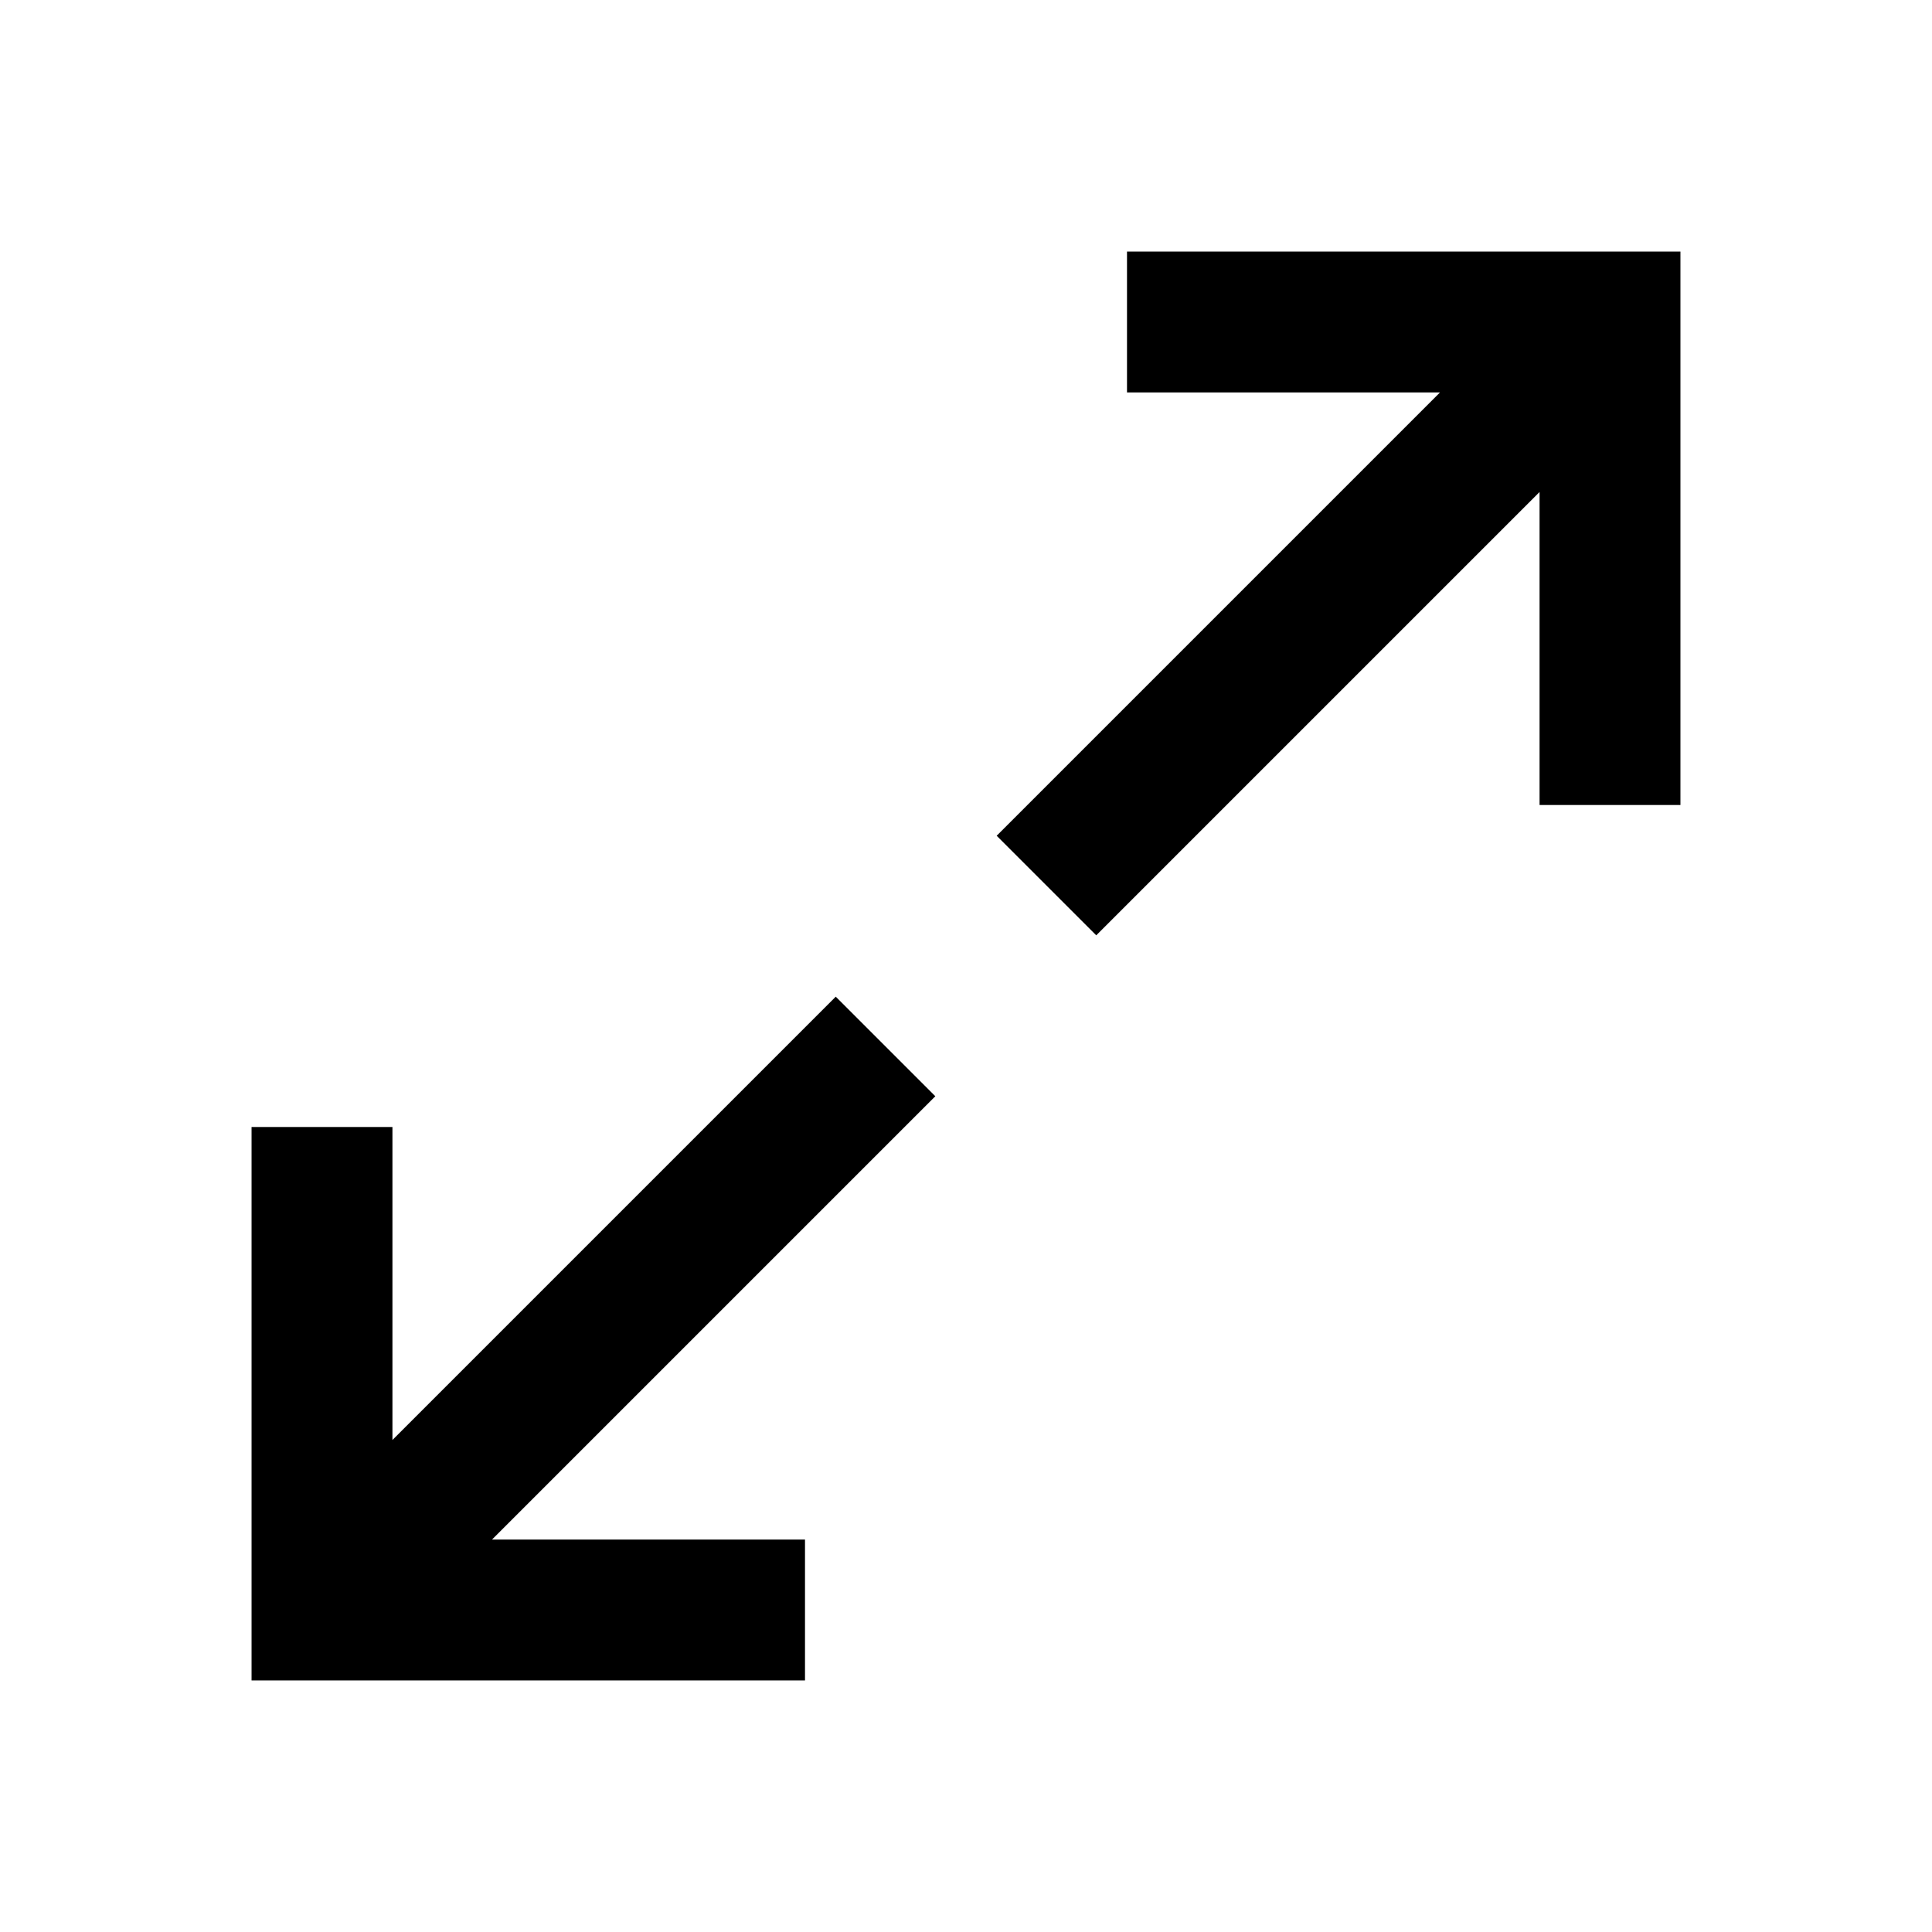
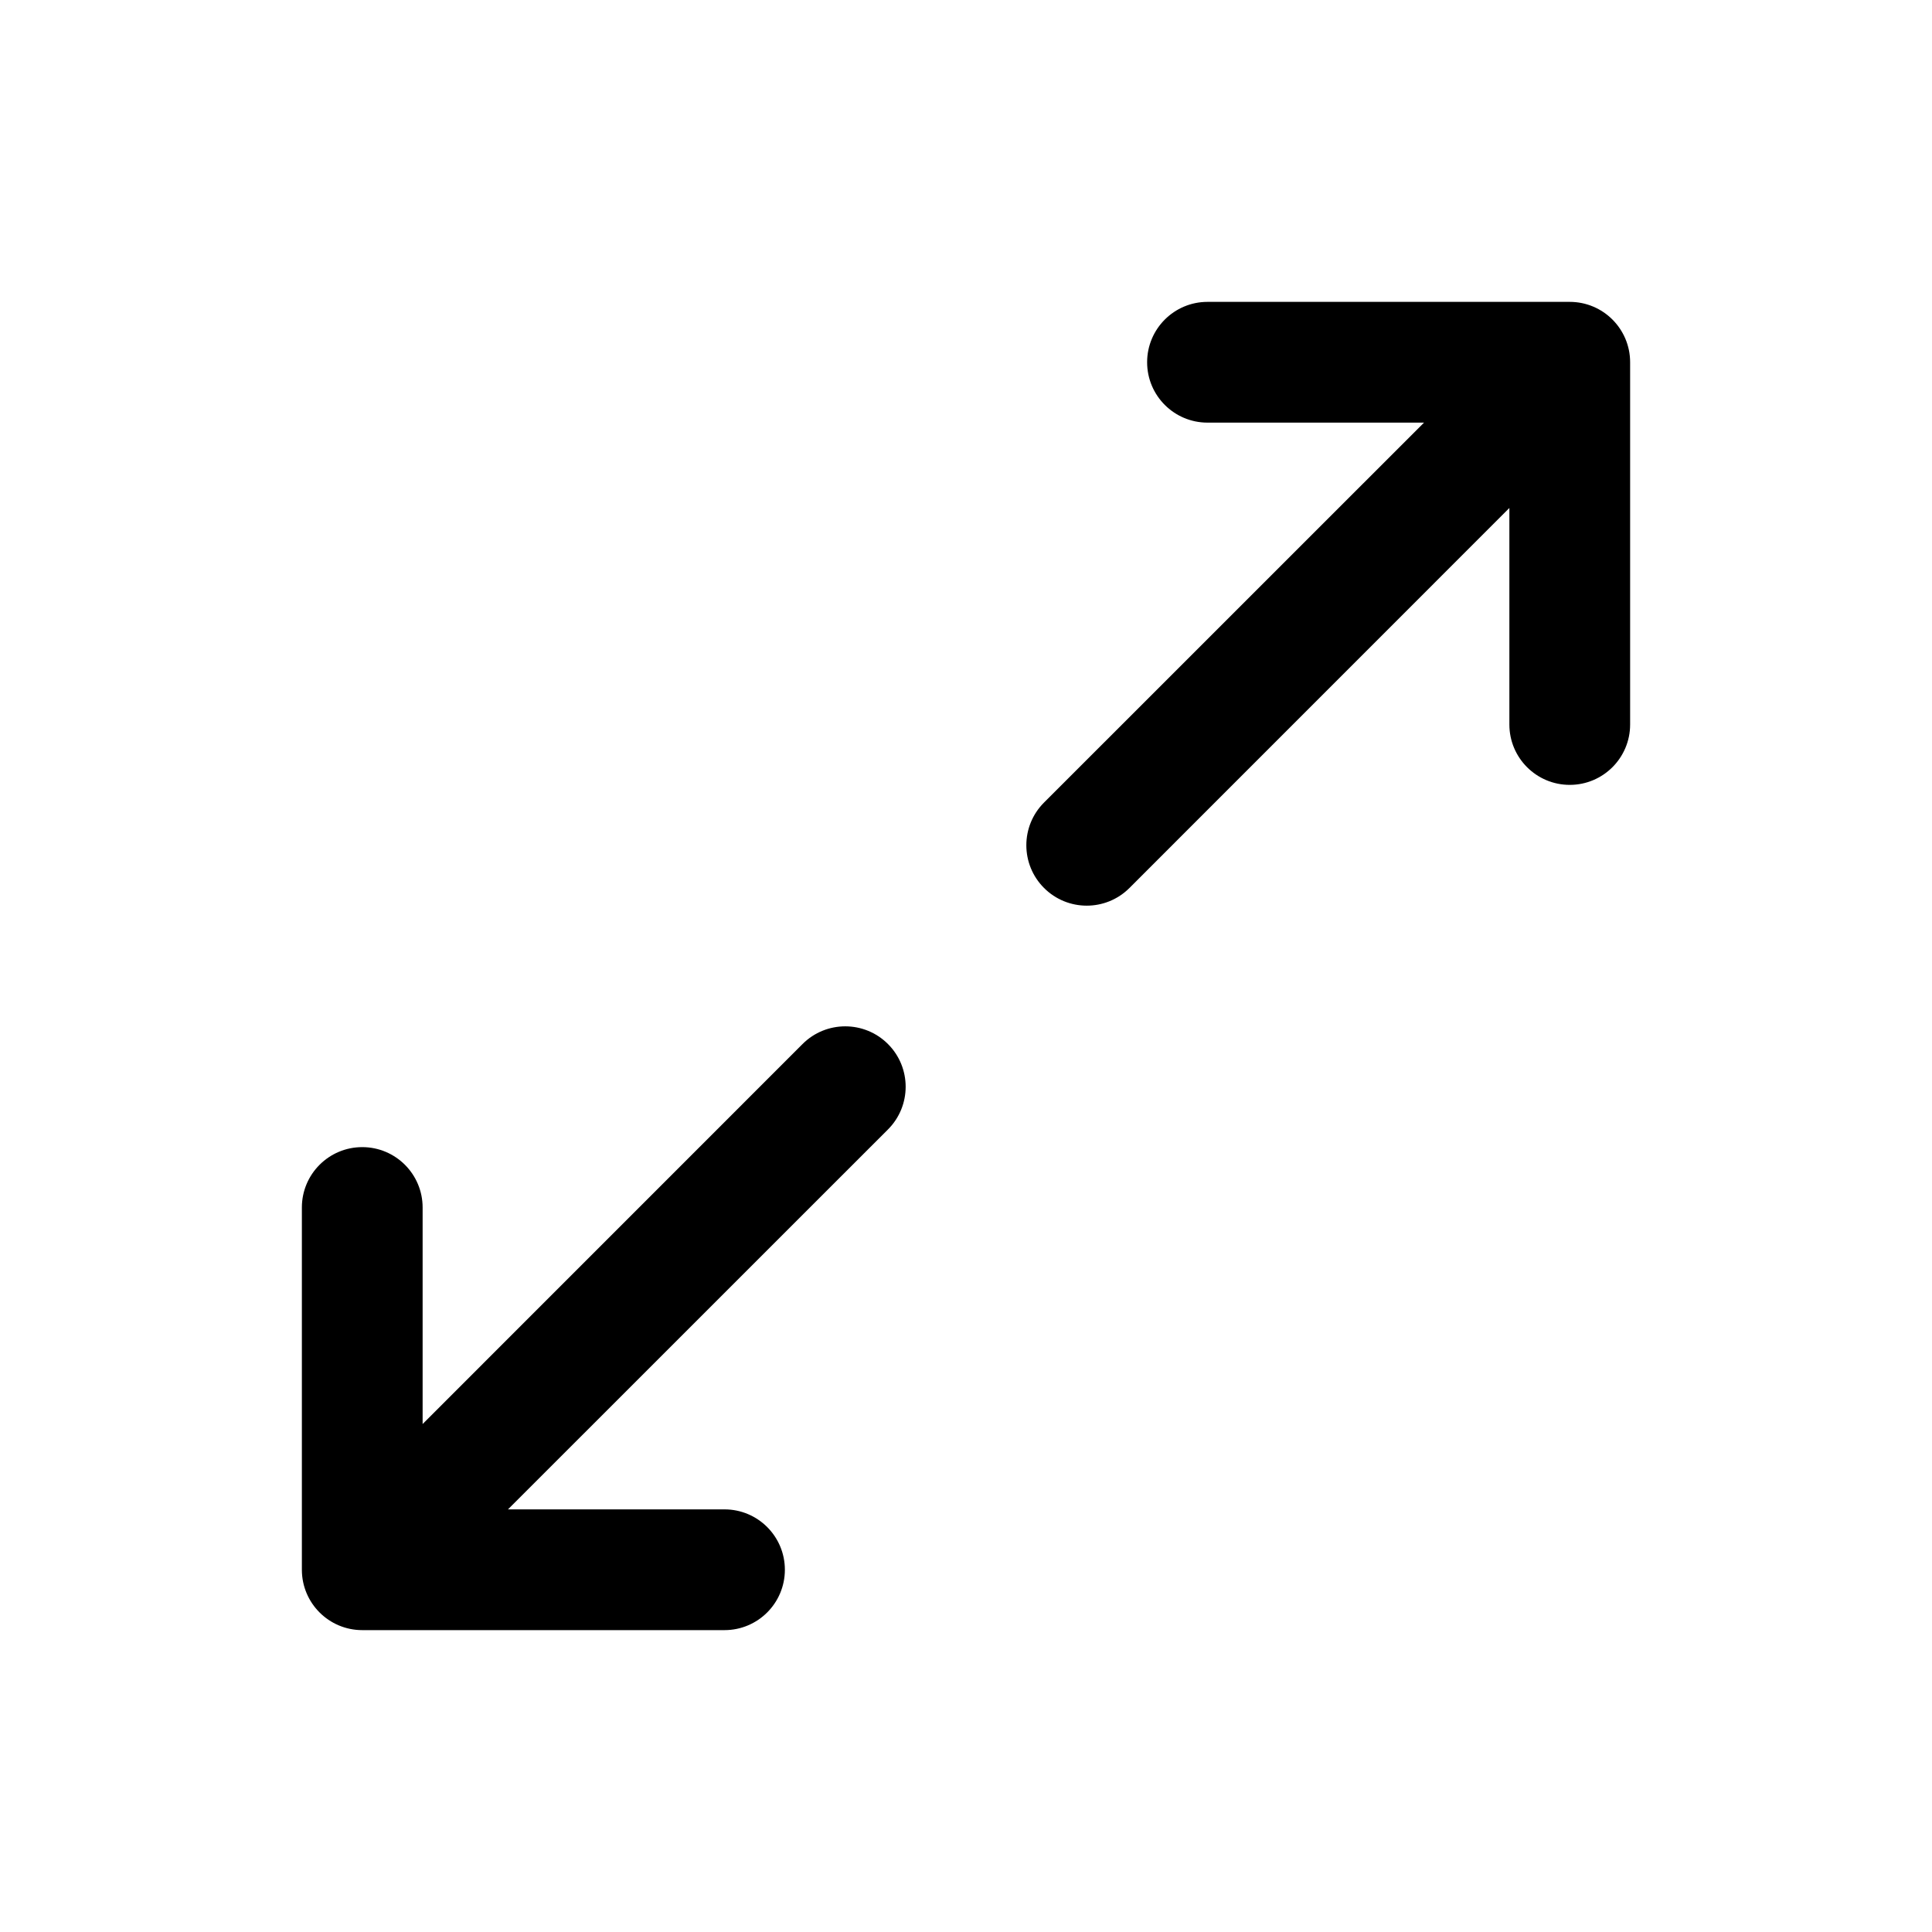
- <svg xmlns="http://www.w3.org/2000/svg" viewBox="0 0 24 24">
-   <path fill="#000" d="M14 3.125h6.875V10h-1.75V6.112l-5.507 5.507-1.237-1.237 5.507-5.507H14z M10 20.875H3.125V14h1.75v3.888l5.507-5.507 1.237 1.237-5.507 5.507H10z" />
+ <svg xmlns="http://www.w3.org/2000/svg" viewBox="0 0 256 256" fill="#000">
+   <path d="M216,48V96a8,8,0,0,1-16,0V67.31l-50.34,50.35a8,8,0,0,1-11.32-11.32L188.69,56H160a8,8,0,0,1,0-16h48A8,8,0,0,1,216,48ZM106.34,138.34,56,188.69V160a8,8,0,0,0-16,0v48a8,8,0,0,0,8,8H96a8,8,0,0,0,0-16H67.31l50.35-50.34a8,8,0,0,0-11.32-11.32Z" />
</svg>
